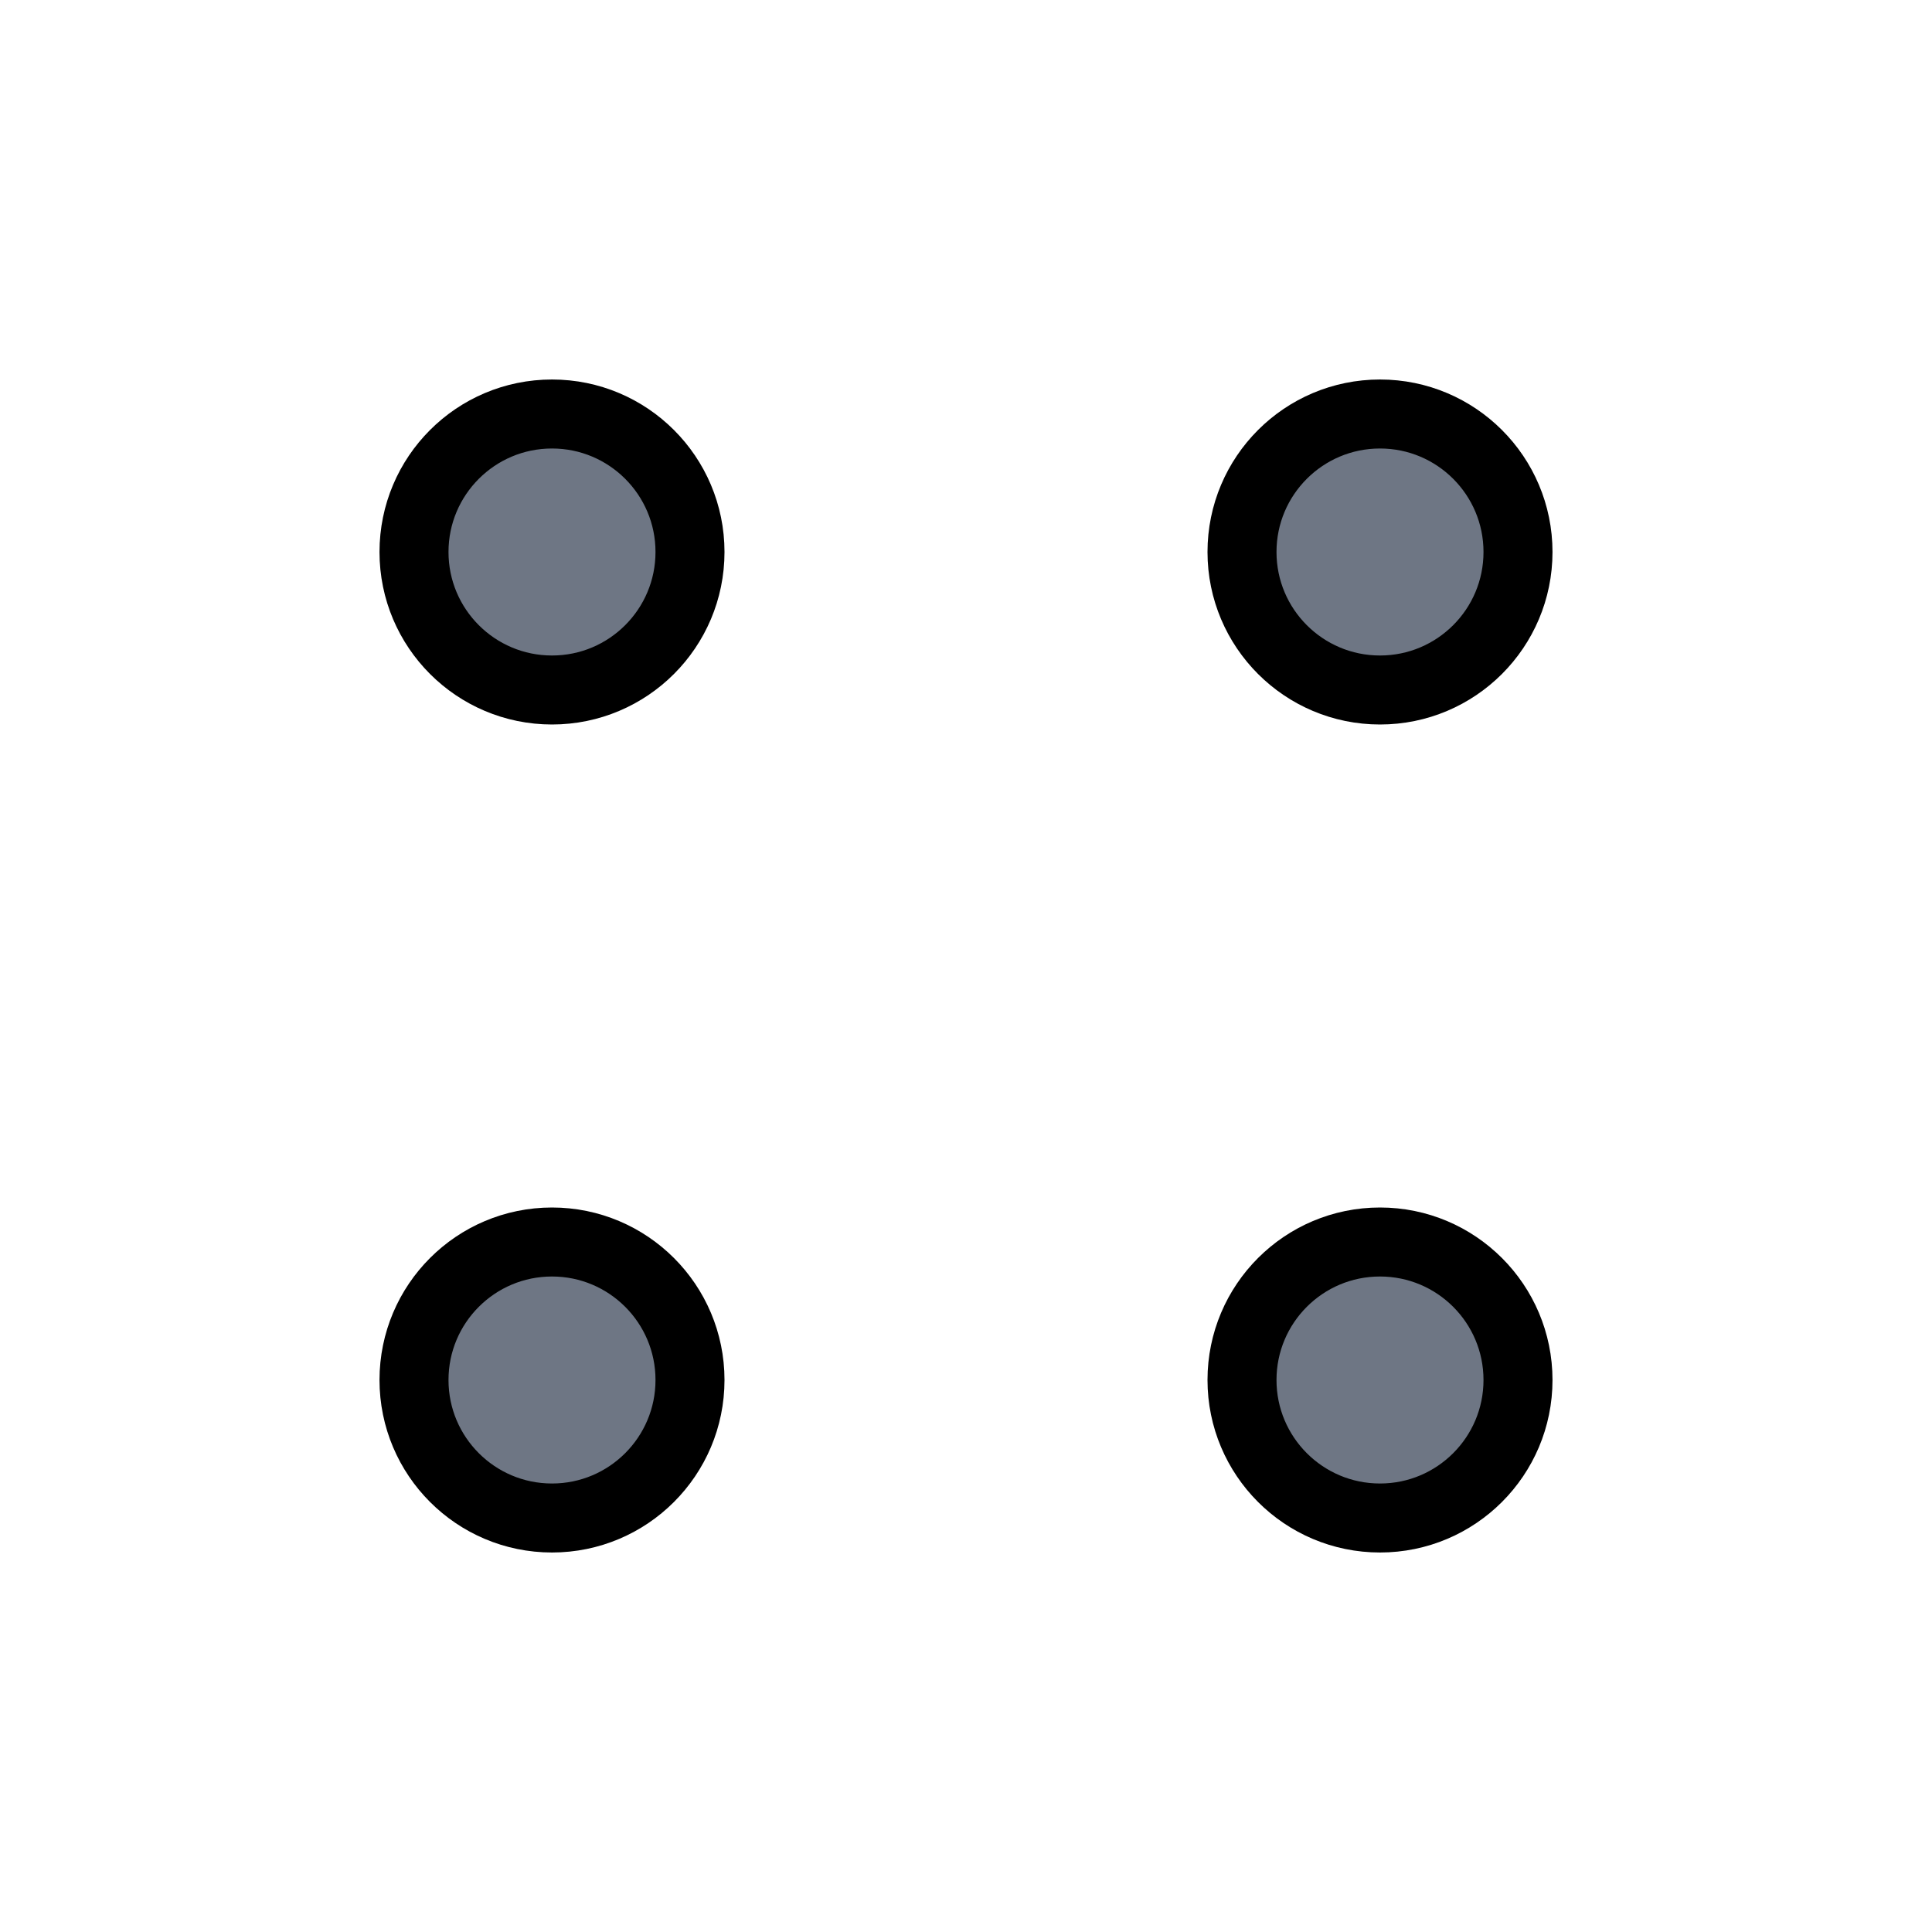
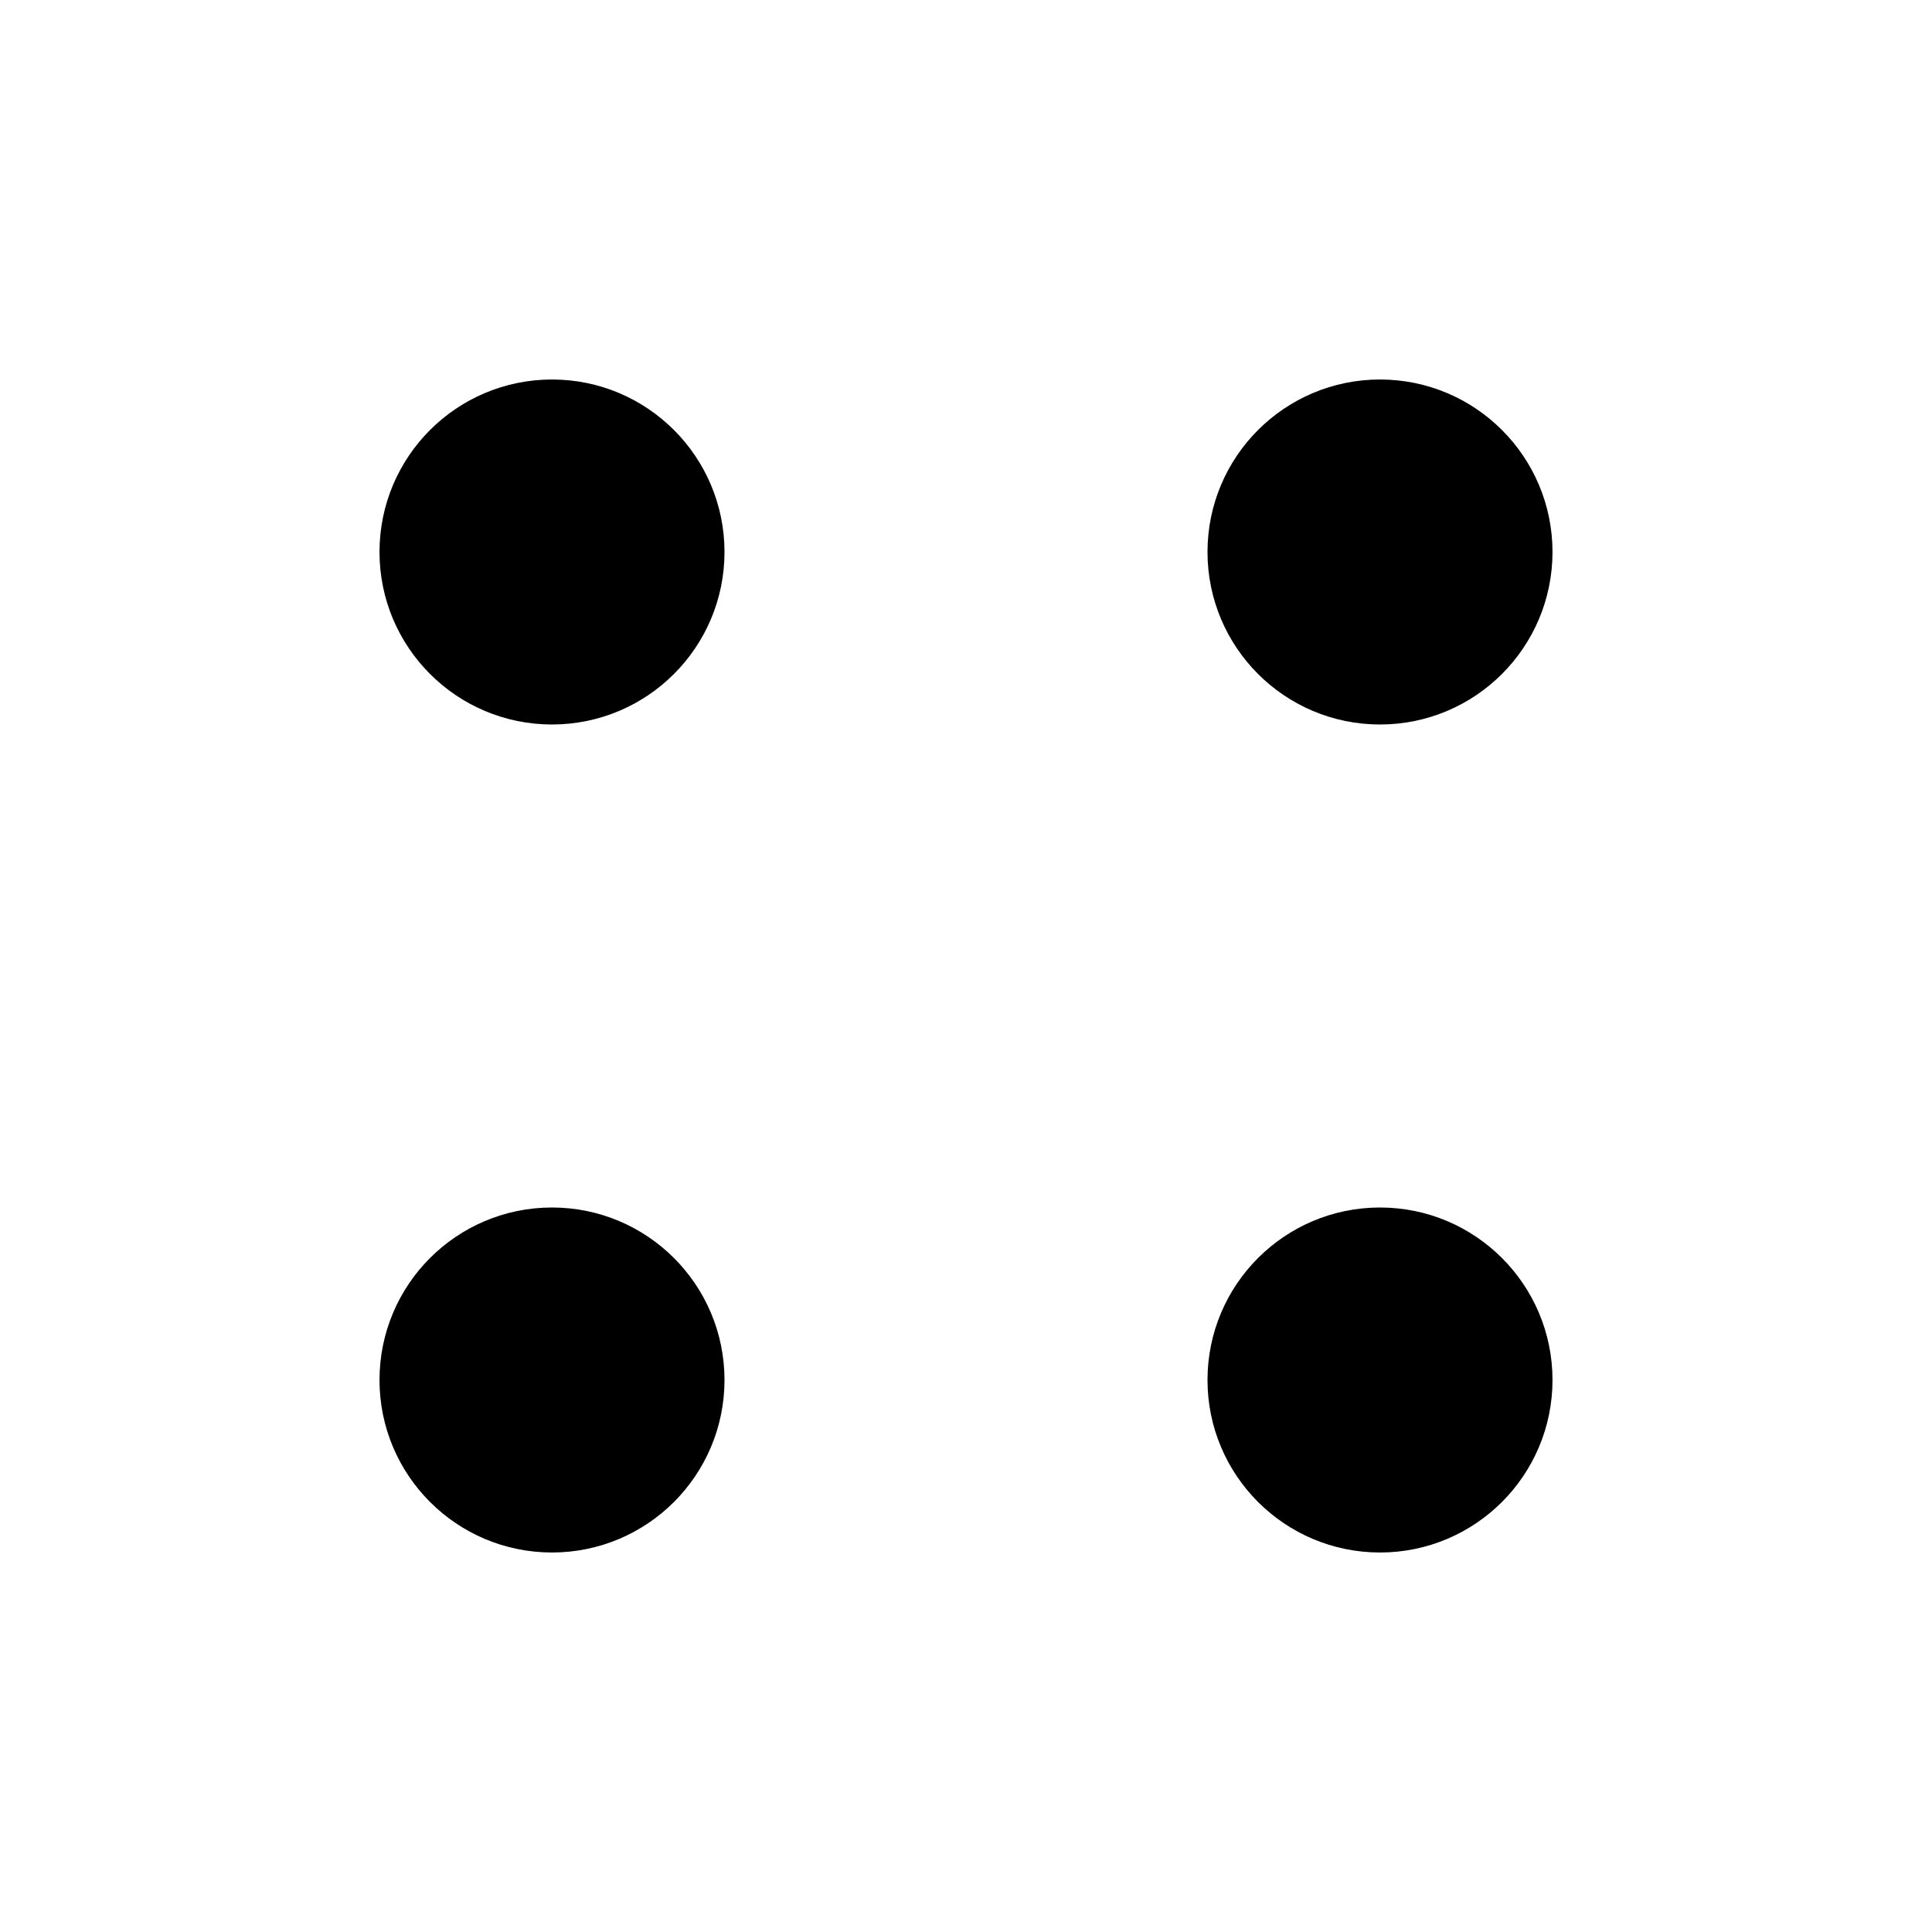
- <svg xmlns="http://www.w3.org/2000/svg" width="14" height="14" fill="none" viewBox="0 0 14 14">
-   <rect width="2" height="2" x="3" y="3" fill="#6E7684" stroke="currentColor" stroke-width=".5" rx="1" />
-   <rect width="2" height="2" x="9" y="3" fill="#6E7684" stroke="currentColor" stroke-width=".5" rx="1" />
-   <rect width="2" height="2" x="3" y="9" fill="#6E7684" stroke="currentColor" stroke-width=".5" rx="1" />
-   <rect width="2" height="2" x="9" y="9" fill="#6E7684" stroke="currentColor" stroke-width=".5" rx="1" />
+ <svg xmlns="http://www.w3.org/2000/svg" width="14" height="14" fill="currentColor" viewBox="0 0 14 14">
+   <path stroke="currentColor" stroke-width=".5" d="M5 4a1 1 0 1 0-2 0 1 1 0 0 0 2 0Zm6 0a1 1 0 1 0-2 0 1 1 0 0 0 2 0Zm-6 6a1 1 0 1 0-2 0 1 1 0 0 0 2 0Zm6 0a1 1 0 1 0-2 0 1 1 0 0 0 2 0Z" />
</svg>
